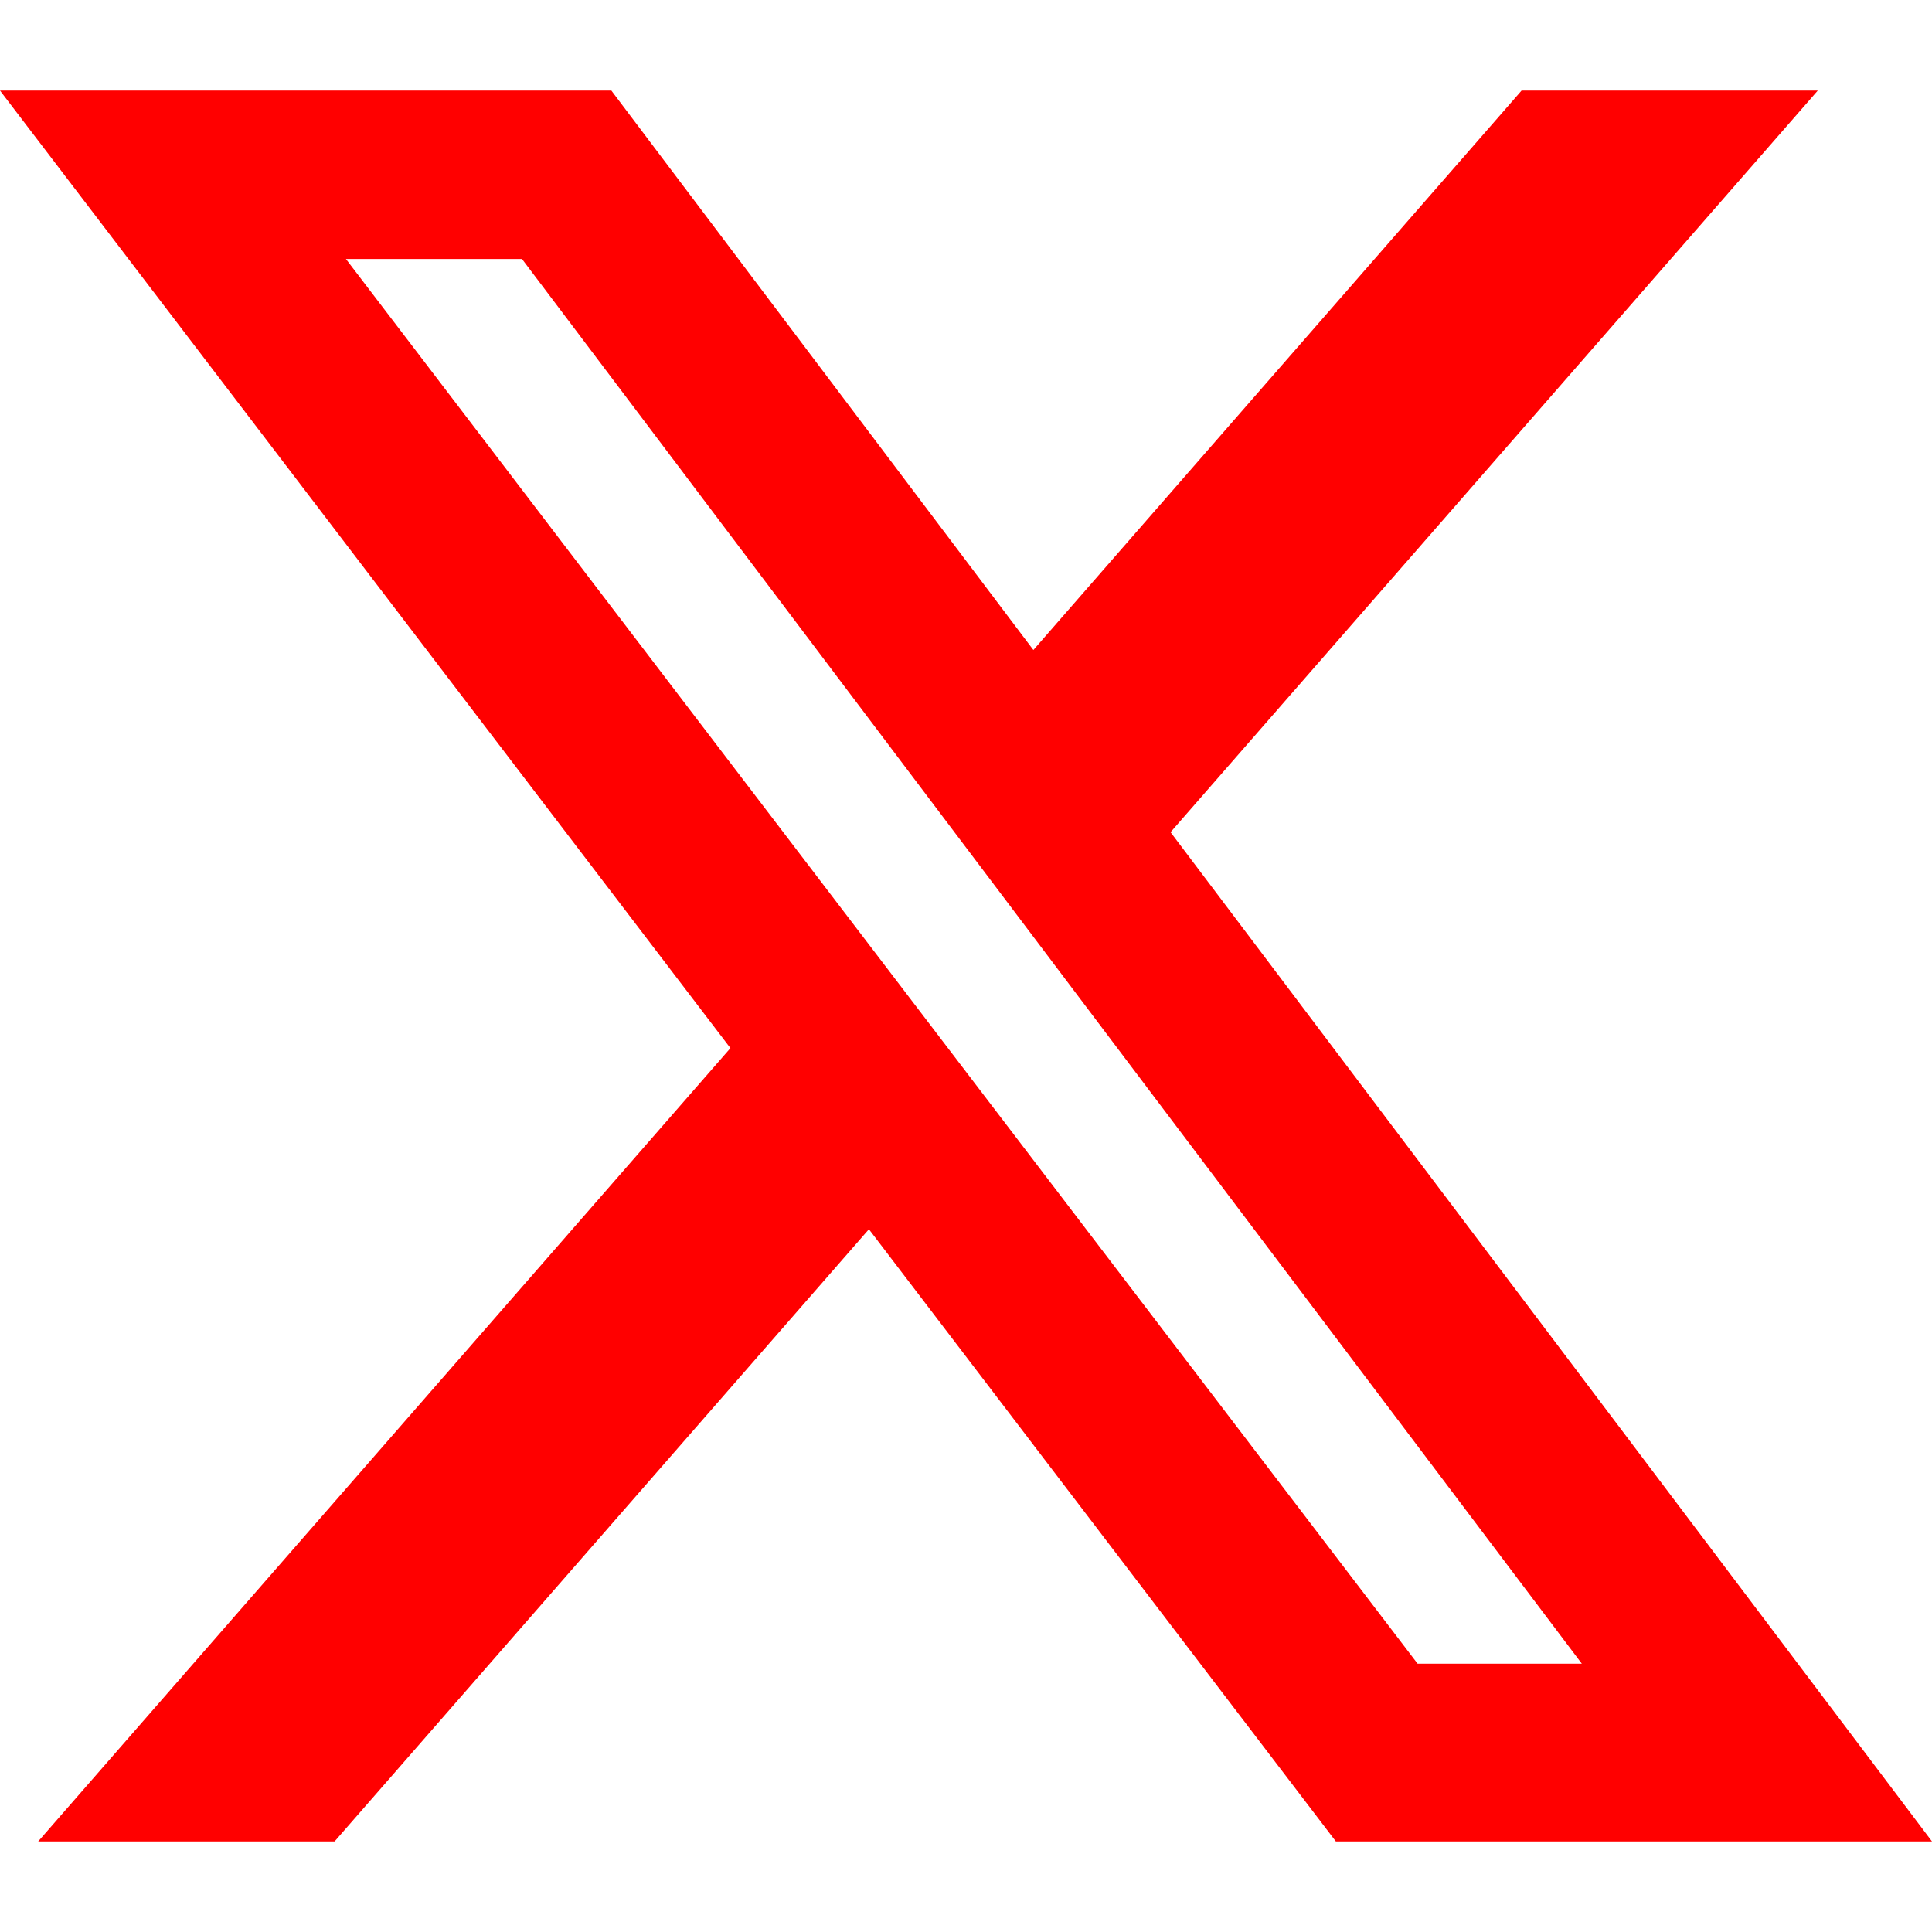
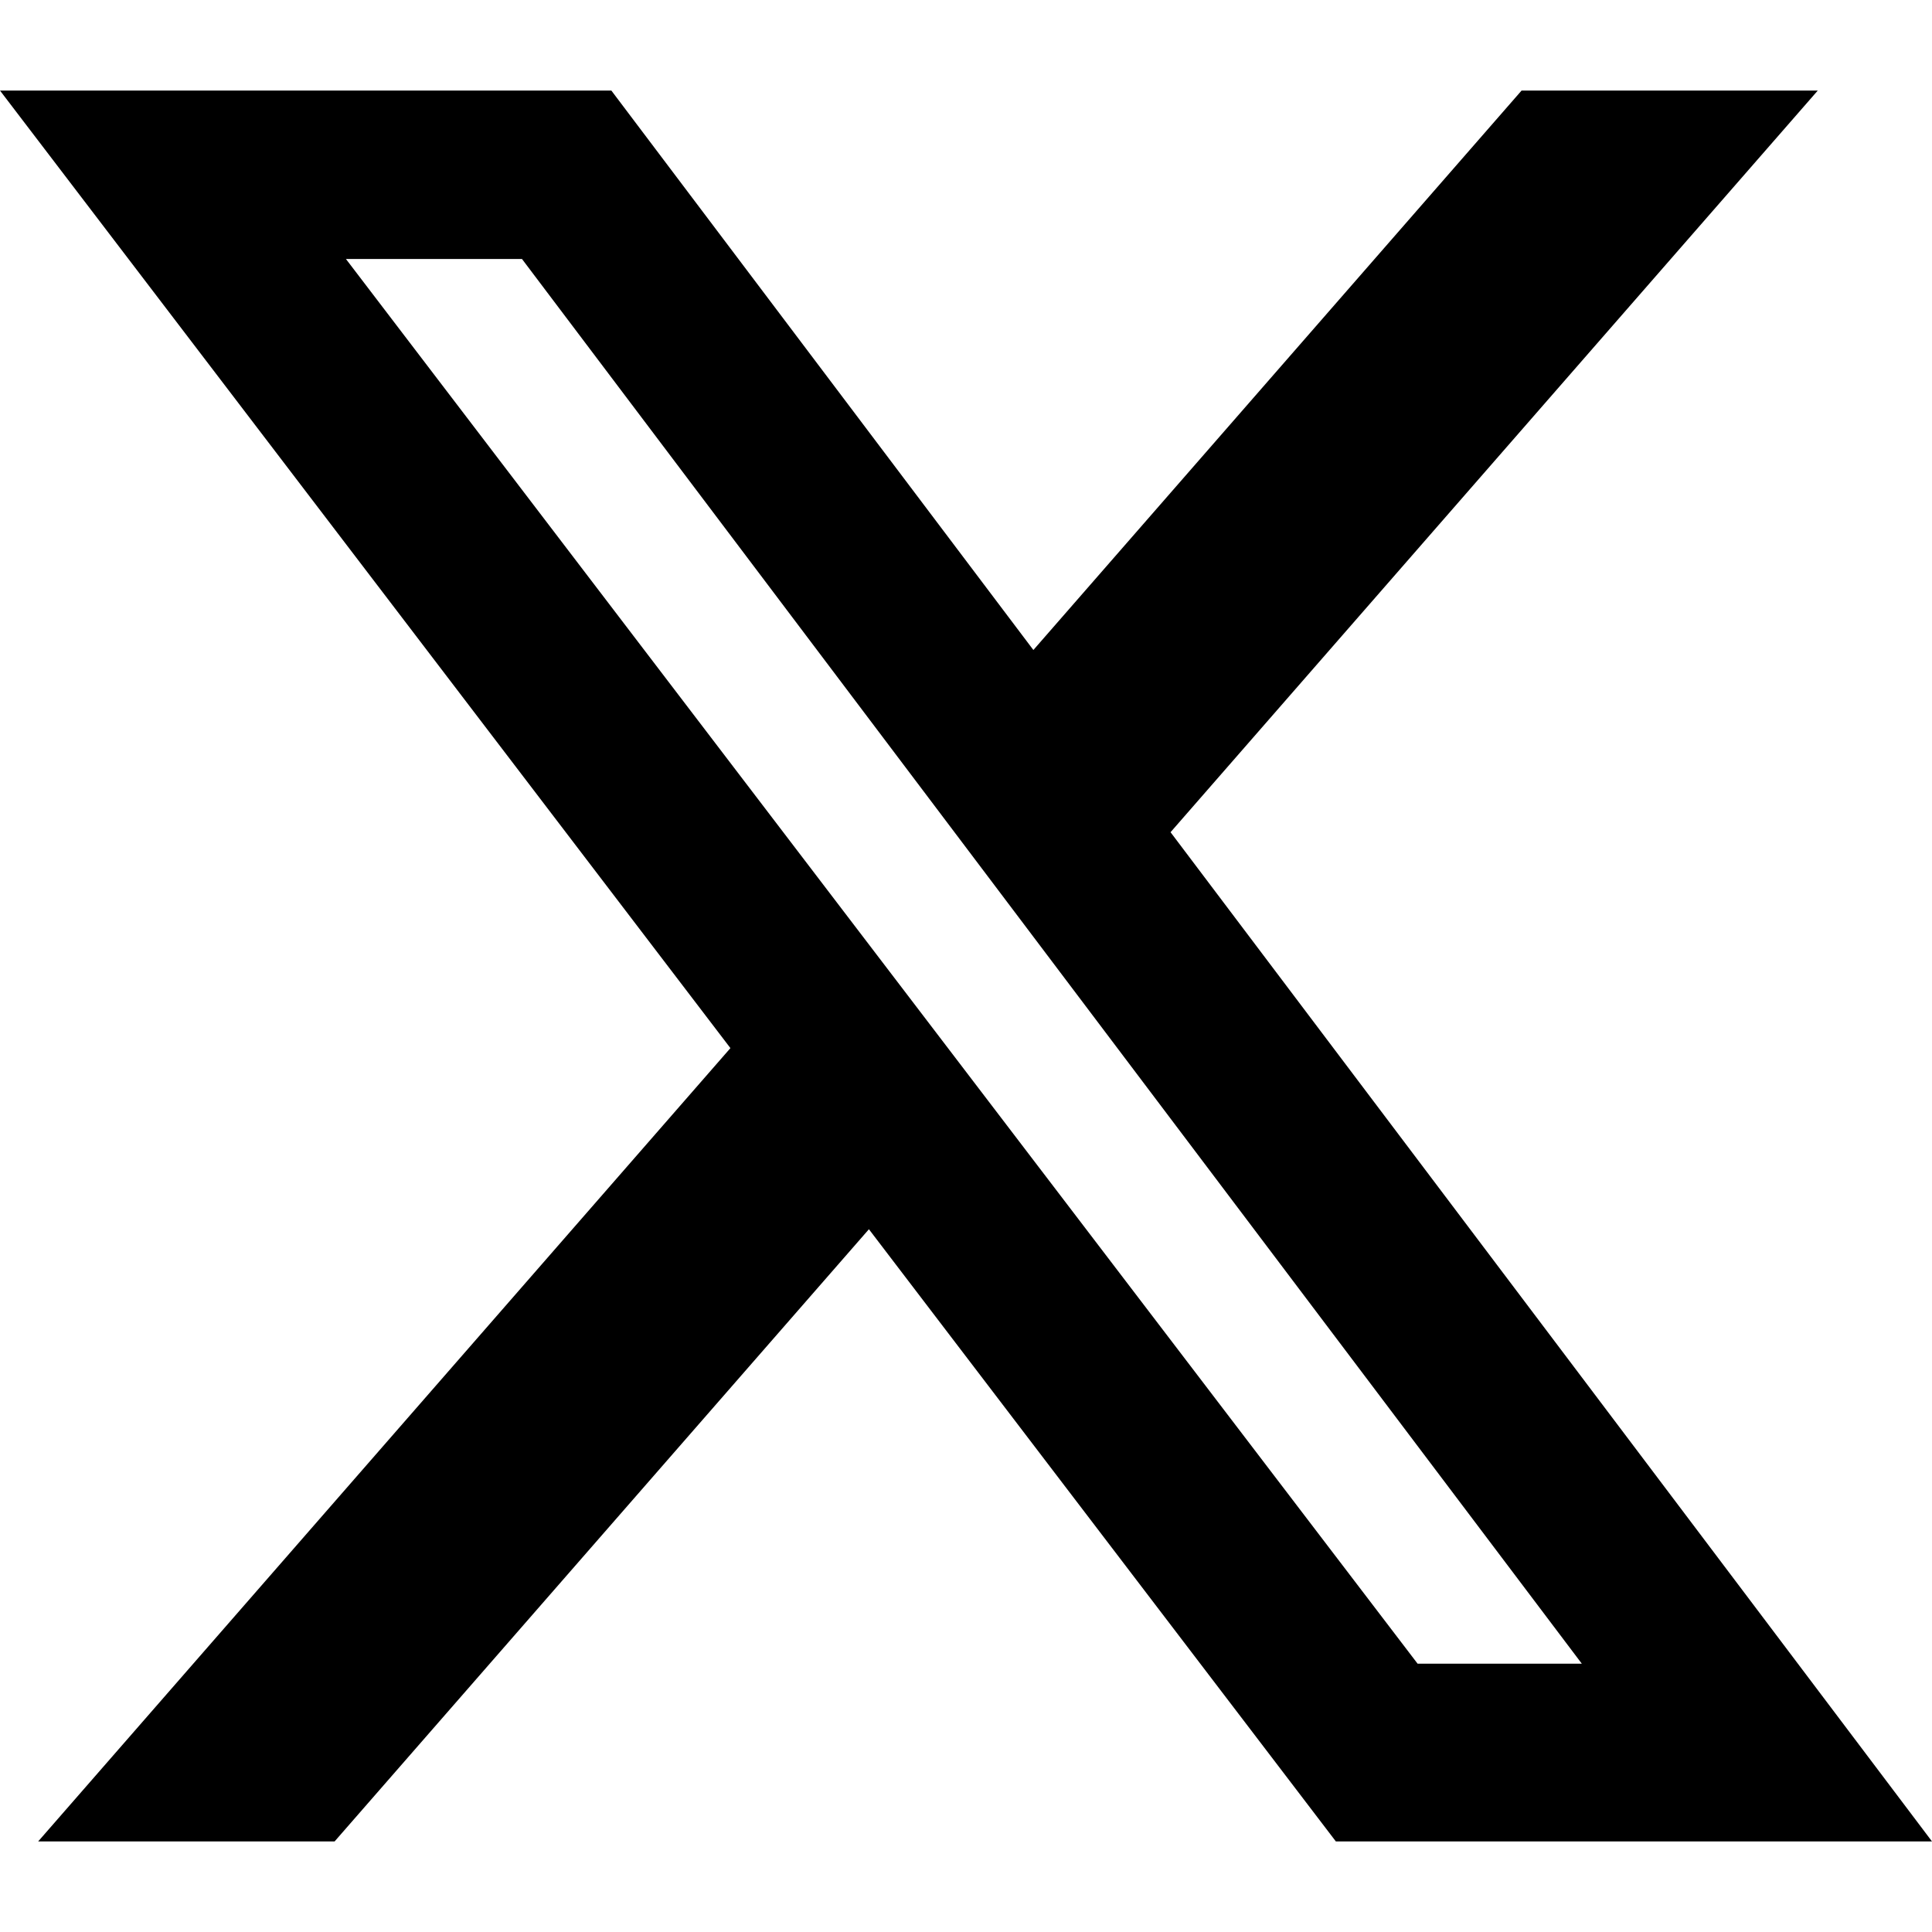
- <svg xmlns="http://www.w3.org/2000/svg" width="16" height="16" fill="red" class="bi bi-twitter-x" viewBox="0 0 16 16">
+ <svg xmlns="http://www.w3.org/2000/svg" width="16" height="16" class="bi bi-twitter-x" viewBox="0 0 16 16">
  <path d="M12.6.75h2.454l-5.36 6.142L16 15.25h-4.937l-3.867-5.07-4.425 5.07H.316l5.733-6.57L0 .75h5.063l3.495 4.633L12.601.75Zm-.86 13.028h1.36L4.323 2.145H2.865z" />
</svg>
